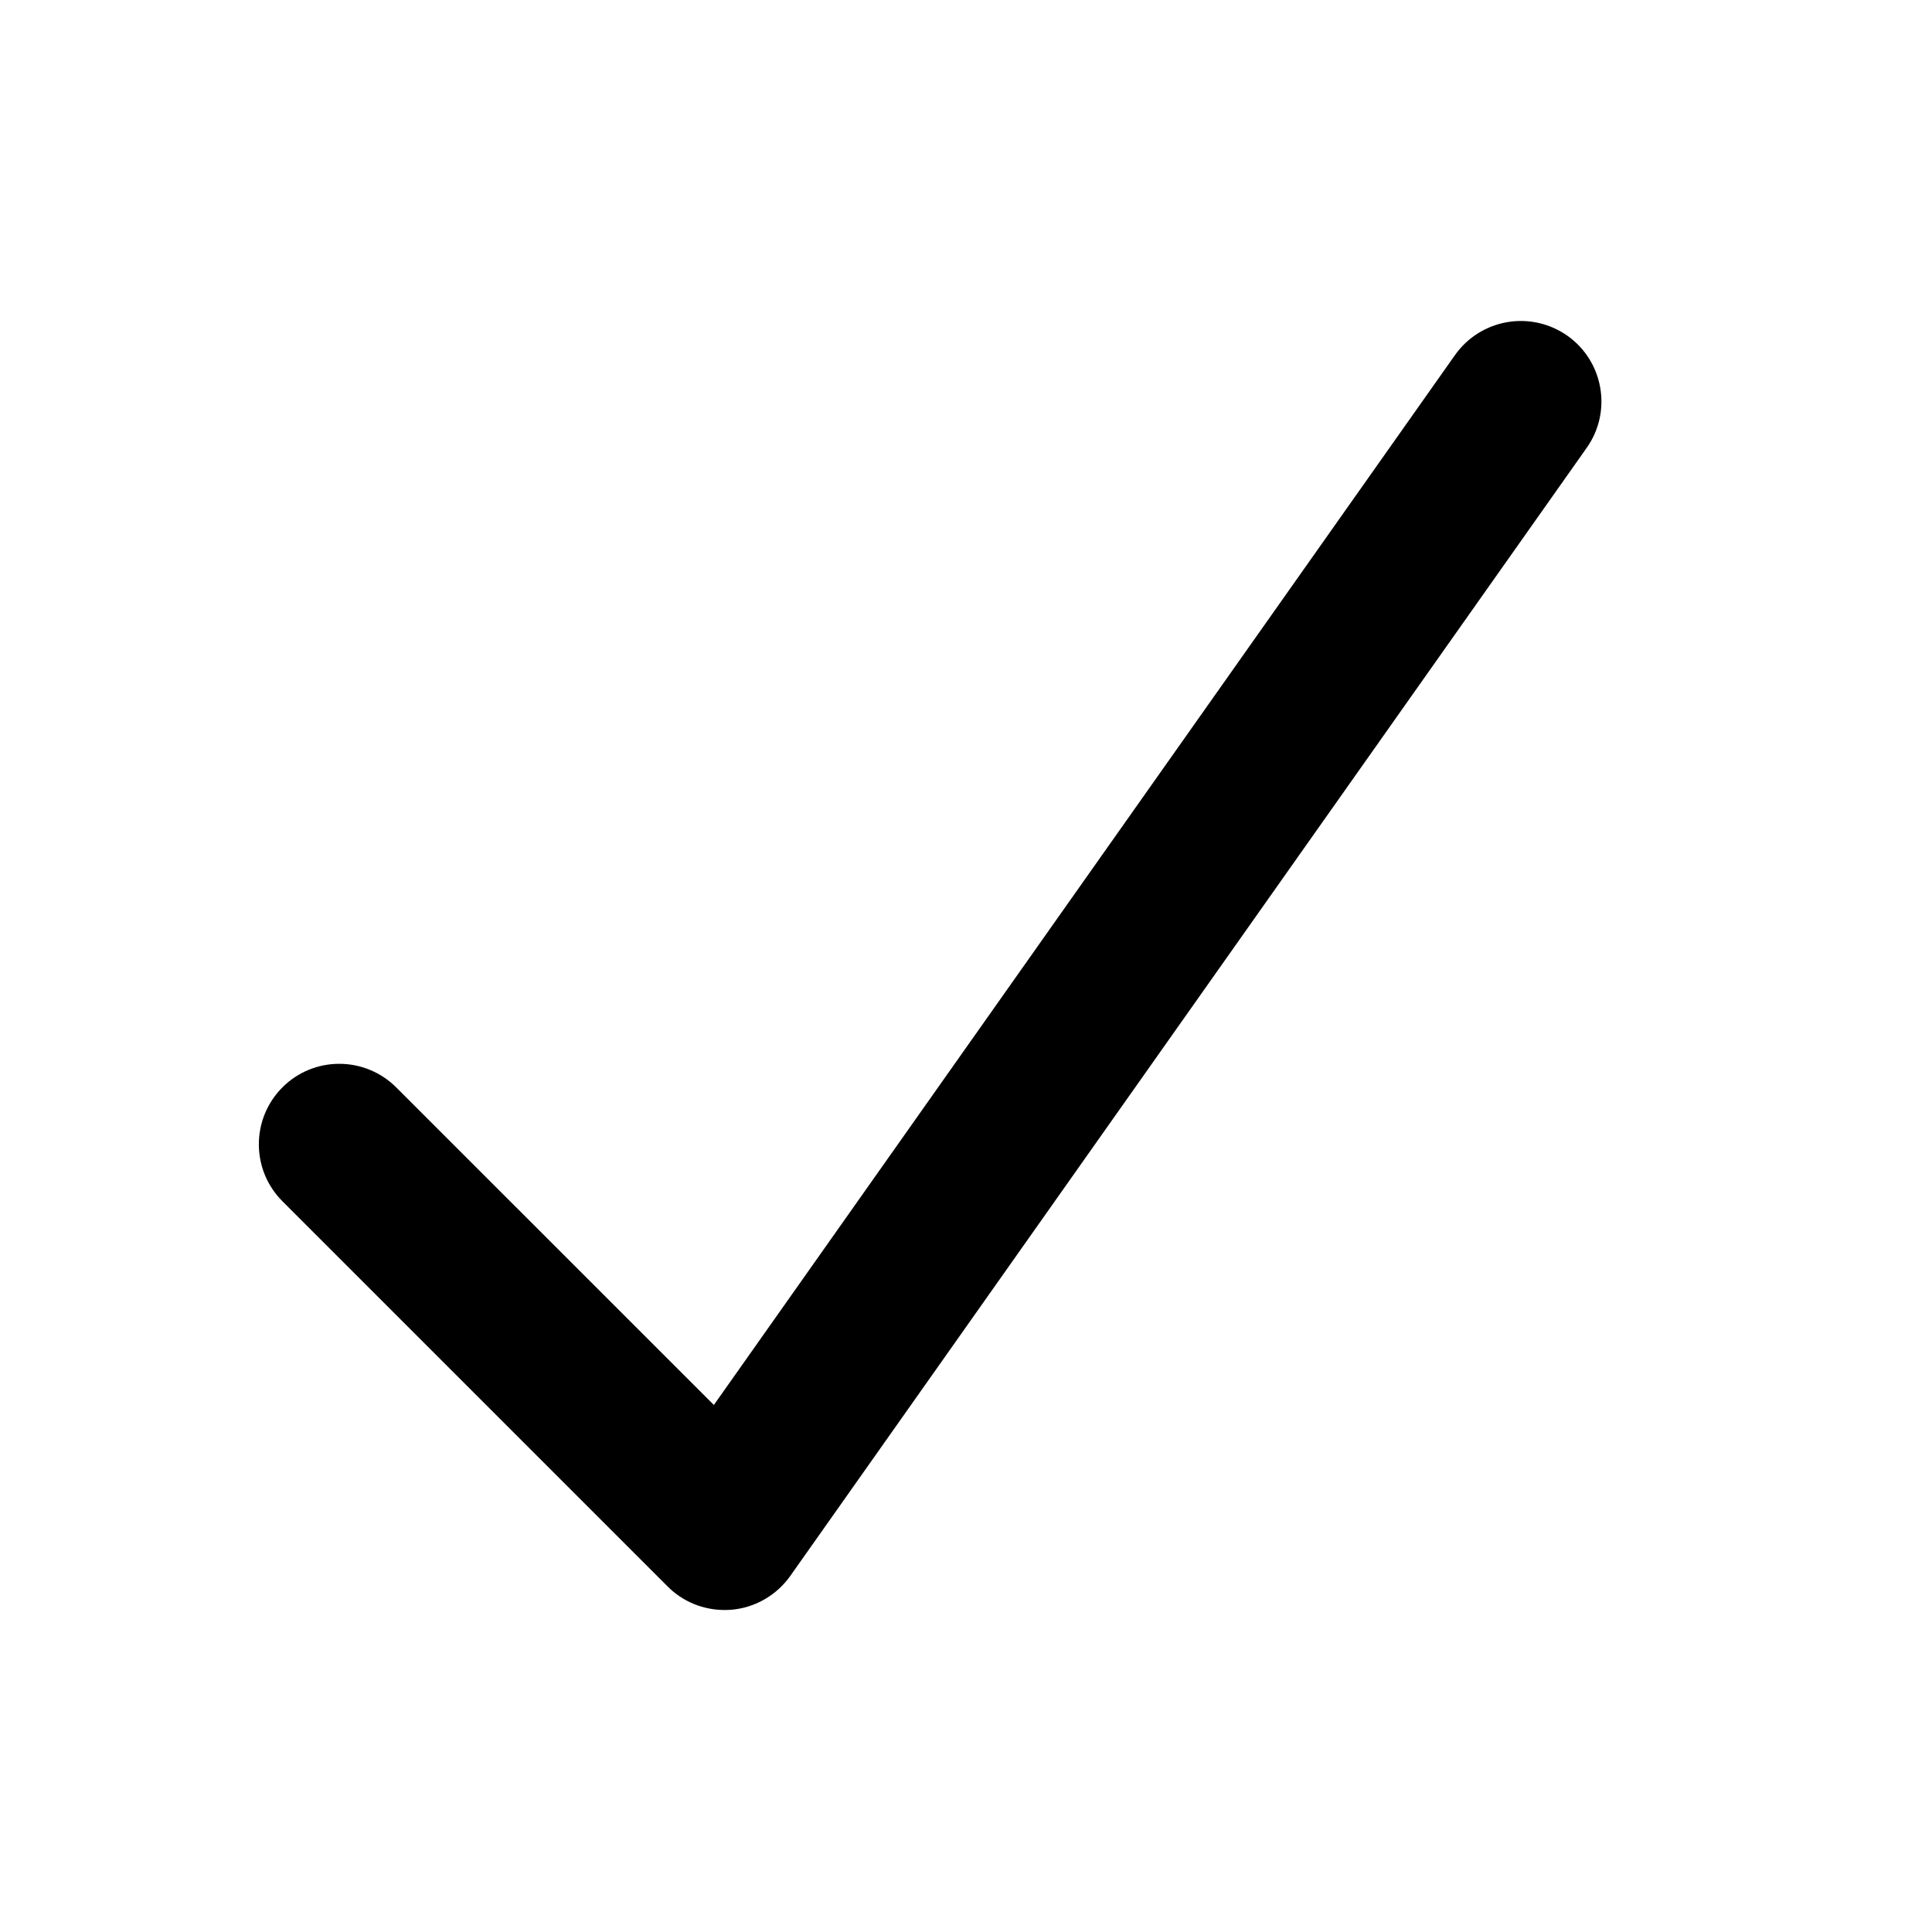
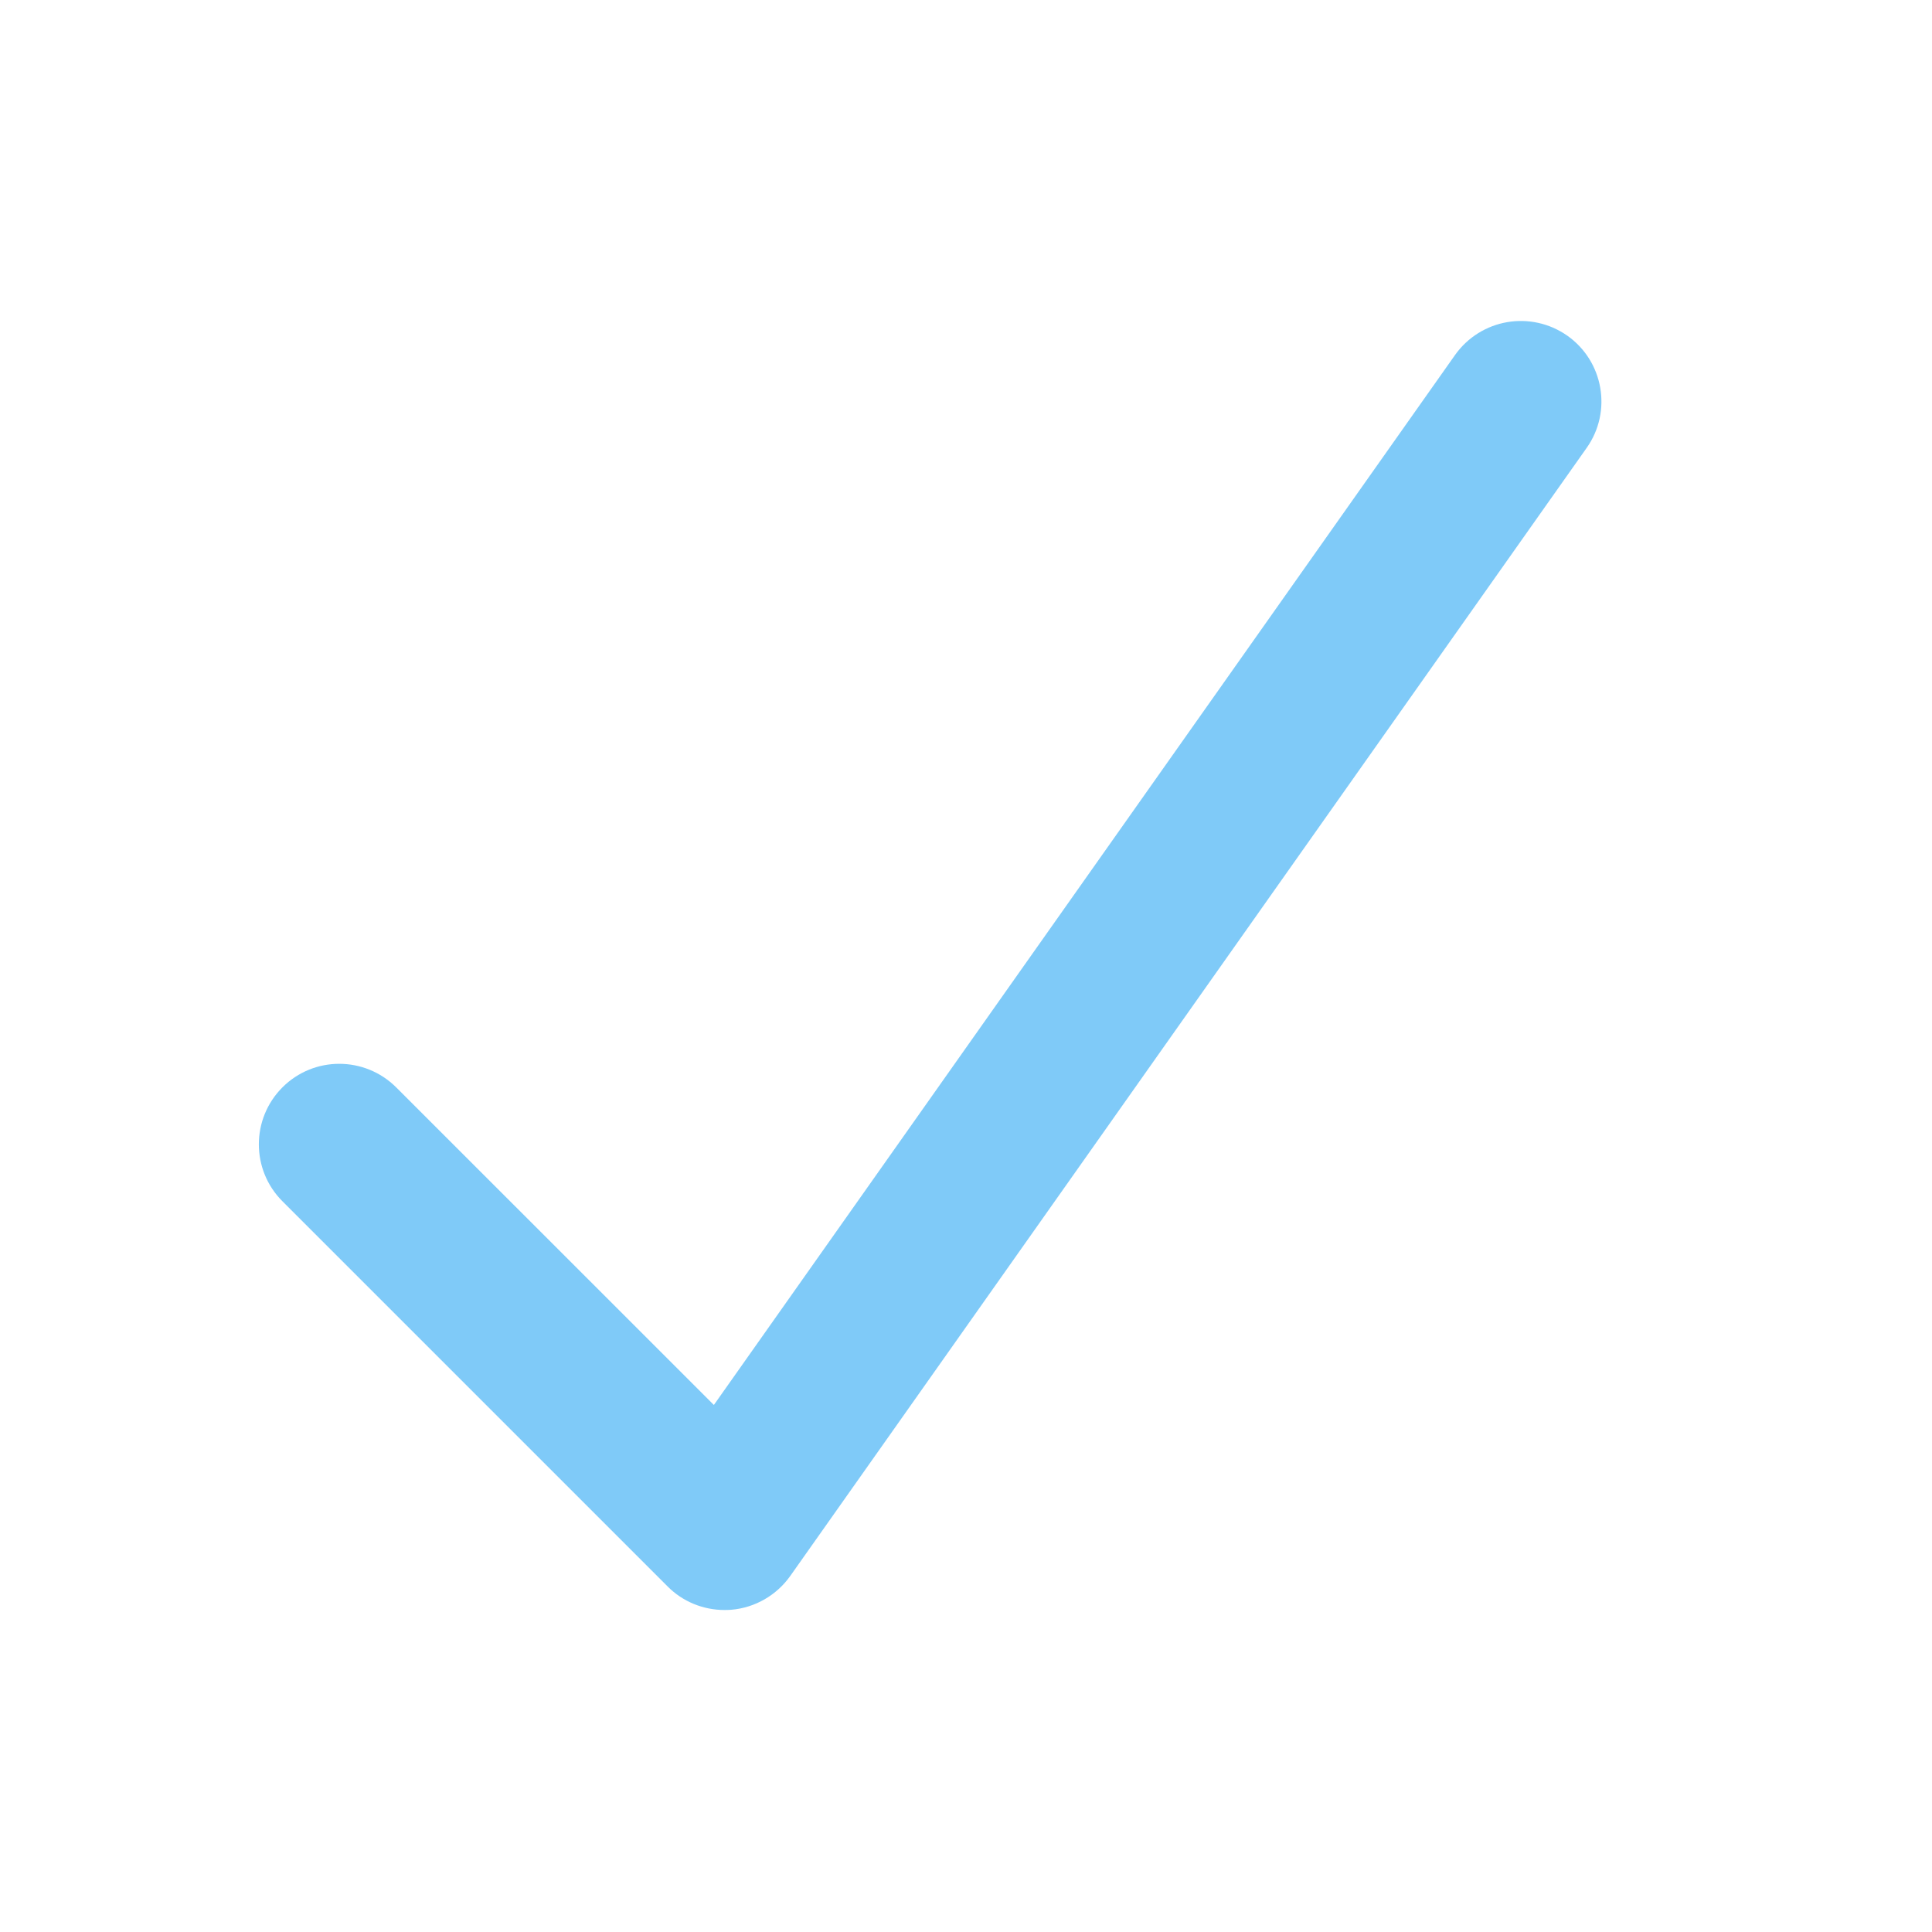
- <svg xmlns="http://www.w3.org/2000/svg" viewBox="0 0 24 24" class="r-13gxpu9 r-4qtqp9 r-yyyyoo r-1q142lx r-1xvli5t r-1n0xq6e r-dnmrzs r-bnwqim r-1plcrui r-lrvibr">
+ <svg xmlns="http://www.w3.org/2000/svg" viewBox="0 0 24 24">
  <g>
-     <path d="M9 20c-.264 0-.52-.104-.707-.293l-4.785-4.785c-.39-.39-.39-1.023 0-1.414s1.023-.39 1.414 0l3.946 3.945L18.075 4.41c.32-.45.94-.558 1.395-.24.45.318.56.942.24 1.394L9.817 19.577c-.17.24-.438.395-.732.42-.028.002-.057.003-.085.003z" />
+     <path d="M9 20c-.264 0-.52-.104-.707-.293l-4.785-4.785c-.39-.39-.39-1.023 0-1.414s1.023-.39 1.414 0l3.946 3.945L18.075 4.41c.32-.45.94-.558 1.395-.24.45.318.56.942.24 1.394L9.817 19.577c-.17.24-.438.395-.732.42-.028.002-.057.003-.085.003z" fill="#7FCAF8" />
  </g>
</svg>
